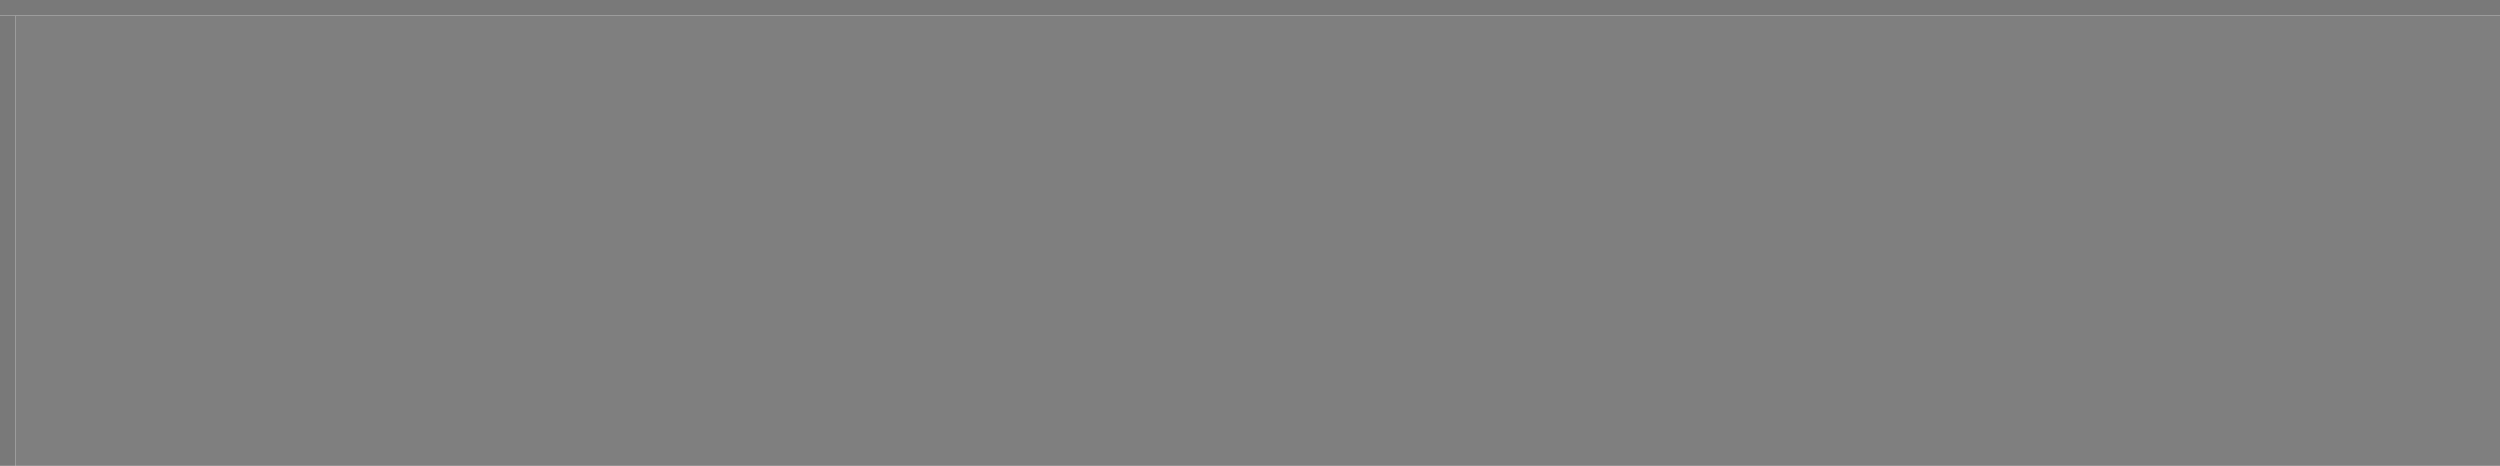
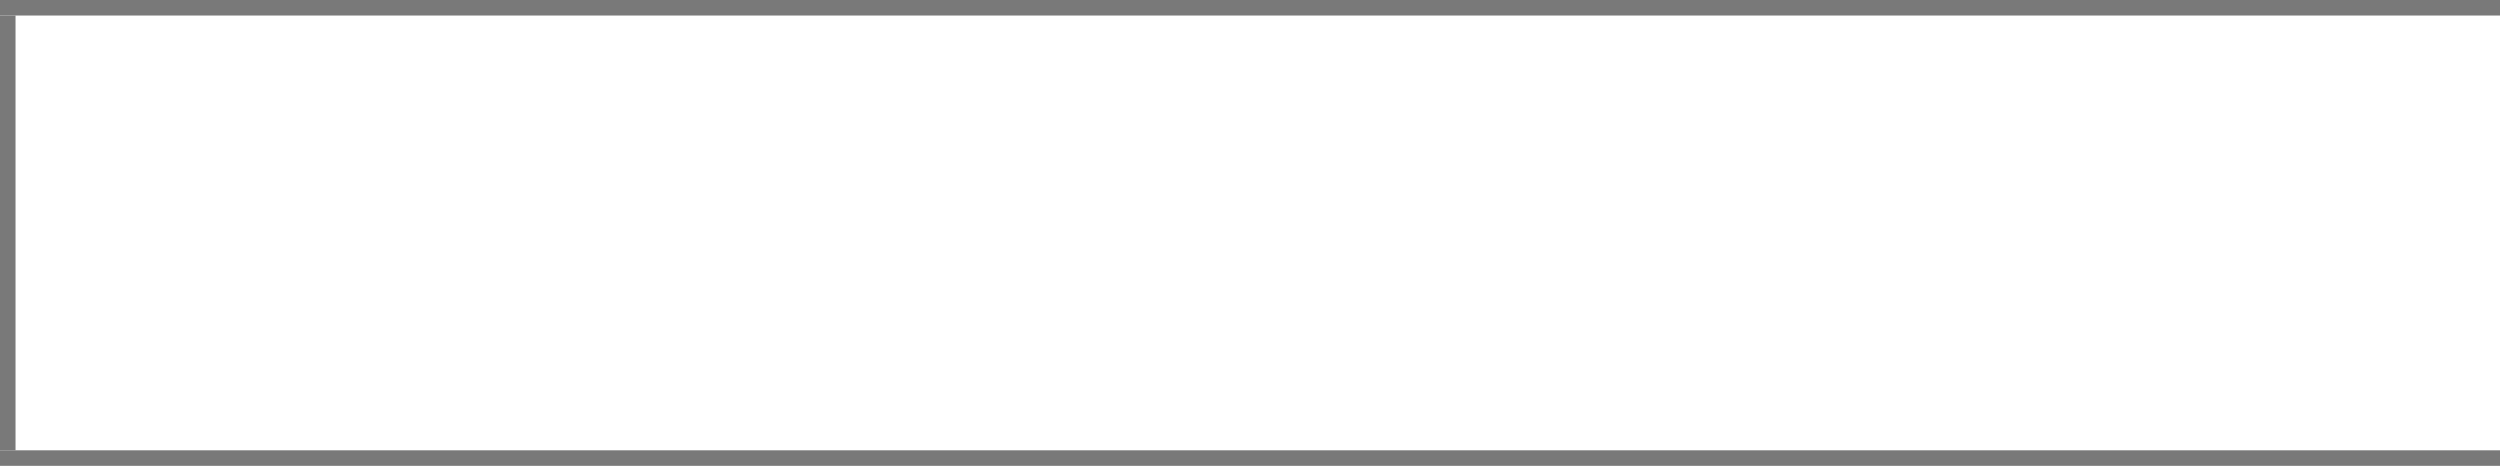
- <svg xmlns="http://www.w3.org/2000/svg" version="1.1" width="161px" height="30px" viewBox="161 0 161 30">
-   <path d="M 1 1  L 161 1  L 161 30  L 1 30  L 1 1  Z " fill-rule="nonzero" fill="rgba(127, 127, 127, 1)" stroke="none" transform="matrix(1 0 0 1 161 0 )" class="fill" />
-   <path d="M 0.5 1  L 0.5 30  " stroke-width="1" stroke-dasharray="0" stroke="rgba(121, 121, 121, 1)" fill="none" transform="matrix(1 0 0 1 161 0 )" class="stroke" />
-   <path d="M 0 0.5  L 161 0.5  " stroke-width="1" stroke-dasharray="0" stroke="rgba(121, 121, 121, 1)" fill="none" transform="matrix(1 0 0 1 161 0 )" class="stroke" />
+ <svg xmlns="http://www.w3.org/2000/svg" version="1.1" width="161px" height="30px" viewBox="0 90 161 30">
+   <path d="M 1 1  L 161 1  L 161 29  L 1 29  L 1 1  Z " fill-rule="nonzero" fill="rgba(255, 255, 255, 1)" stroke="none" transform="matrix(1 0 0 1 0 90 )" class="fill" />
+   <path d="M 0.5 1  L 0.5 29  " stroke-width="1" stroke-dasharray="0" stroke="rgba(121, 121, 121, 1)" fill="none" transform="matrix(1 0 0 1 0 90 )" class="stroke" />
+   <path d="M 0 0.5  L 161 0.5  " stroke-width="1" stroke-dasharray="0" stroke="rgba(121, 121, 121, 1)" fill="none" transform="matrix(1 0 0 1 0 90 )" class="stroke" />
+   <path d="M 0 29.5  L 161 29.5  " stroke-width="1" stroke-dasharray="0" stroke="rgba(121, 121, 121, 1)" fill="none" transform="matrix(1 0 0 1 0 90 )" class="stroke" />
</svg>
